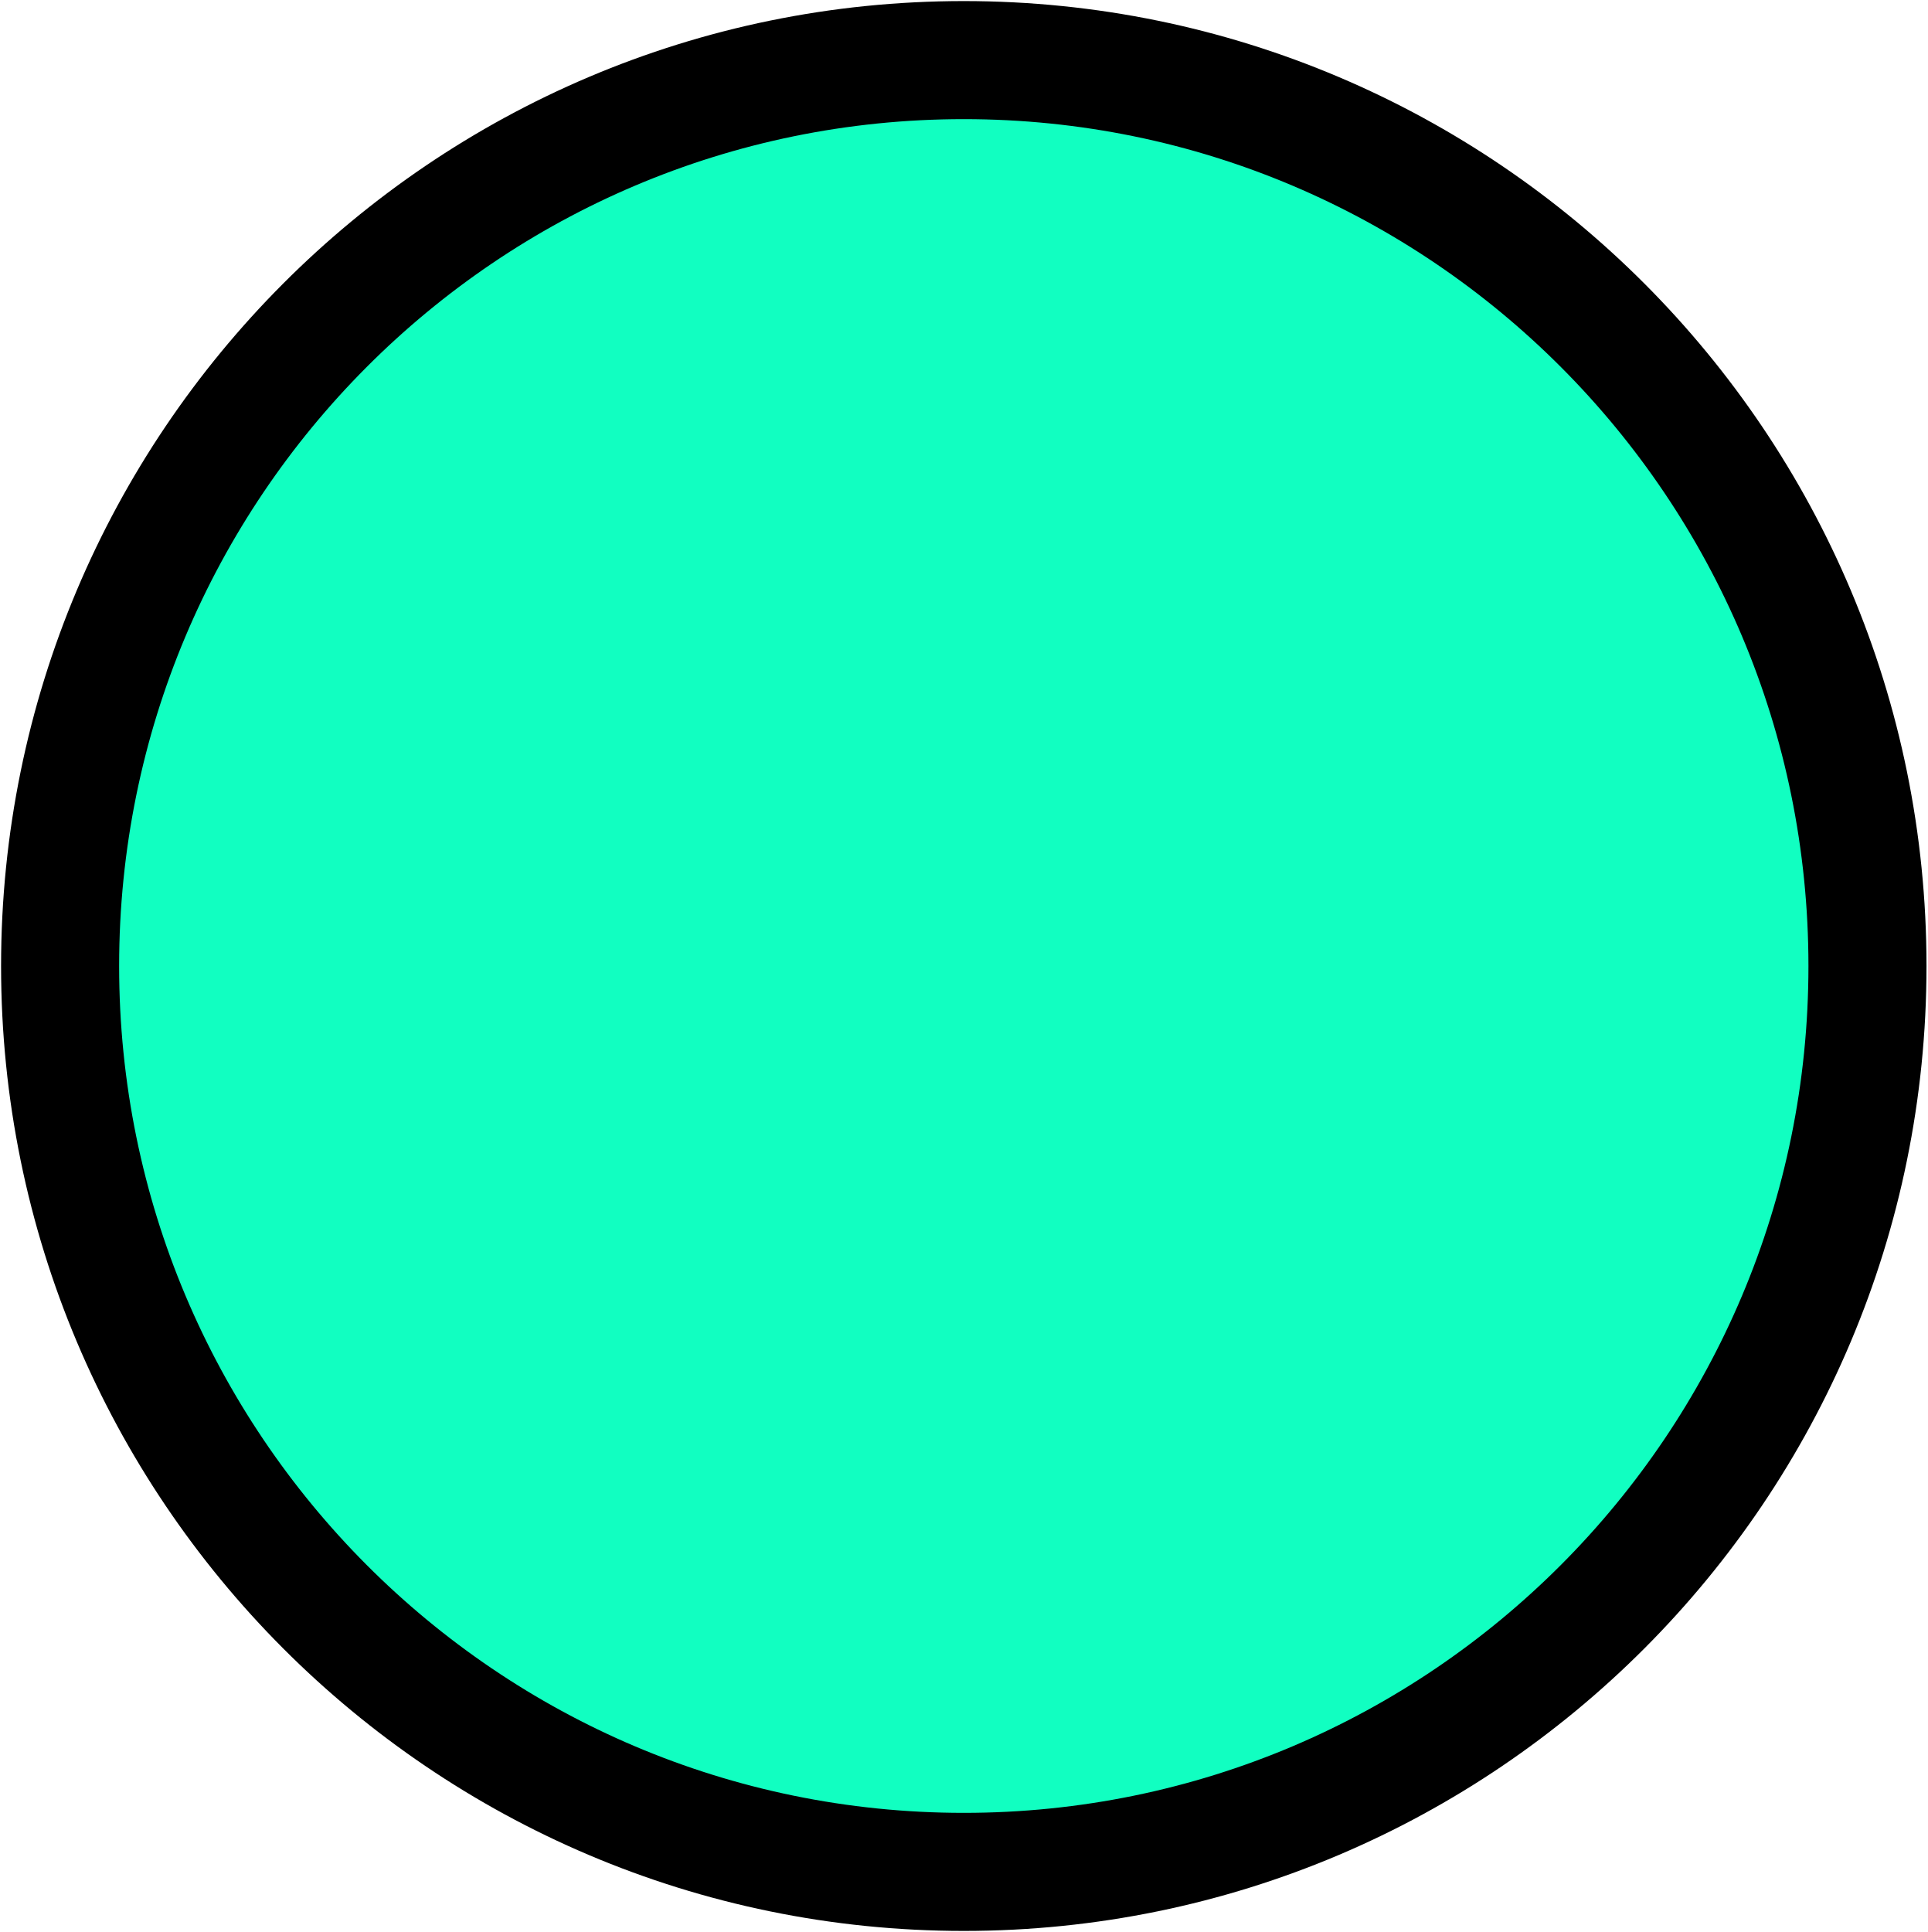
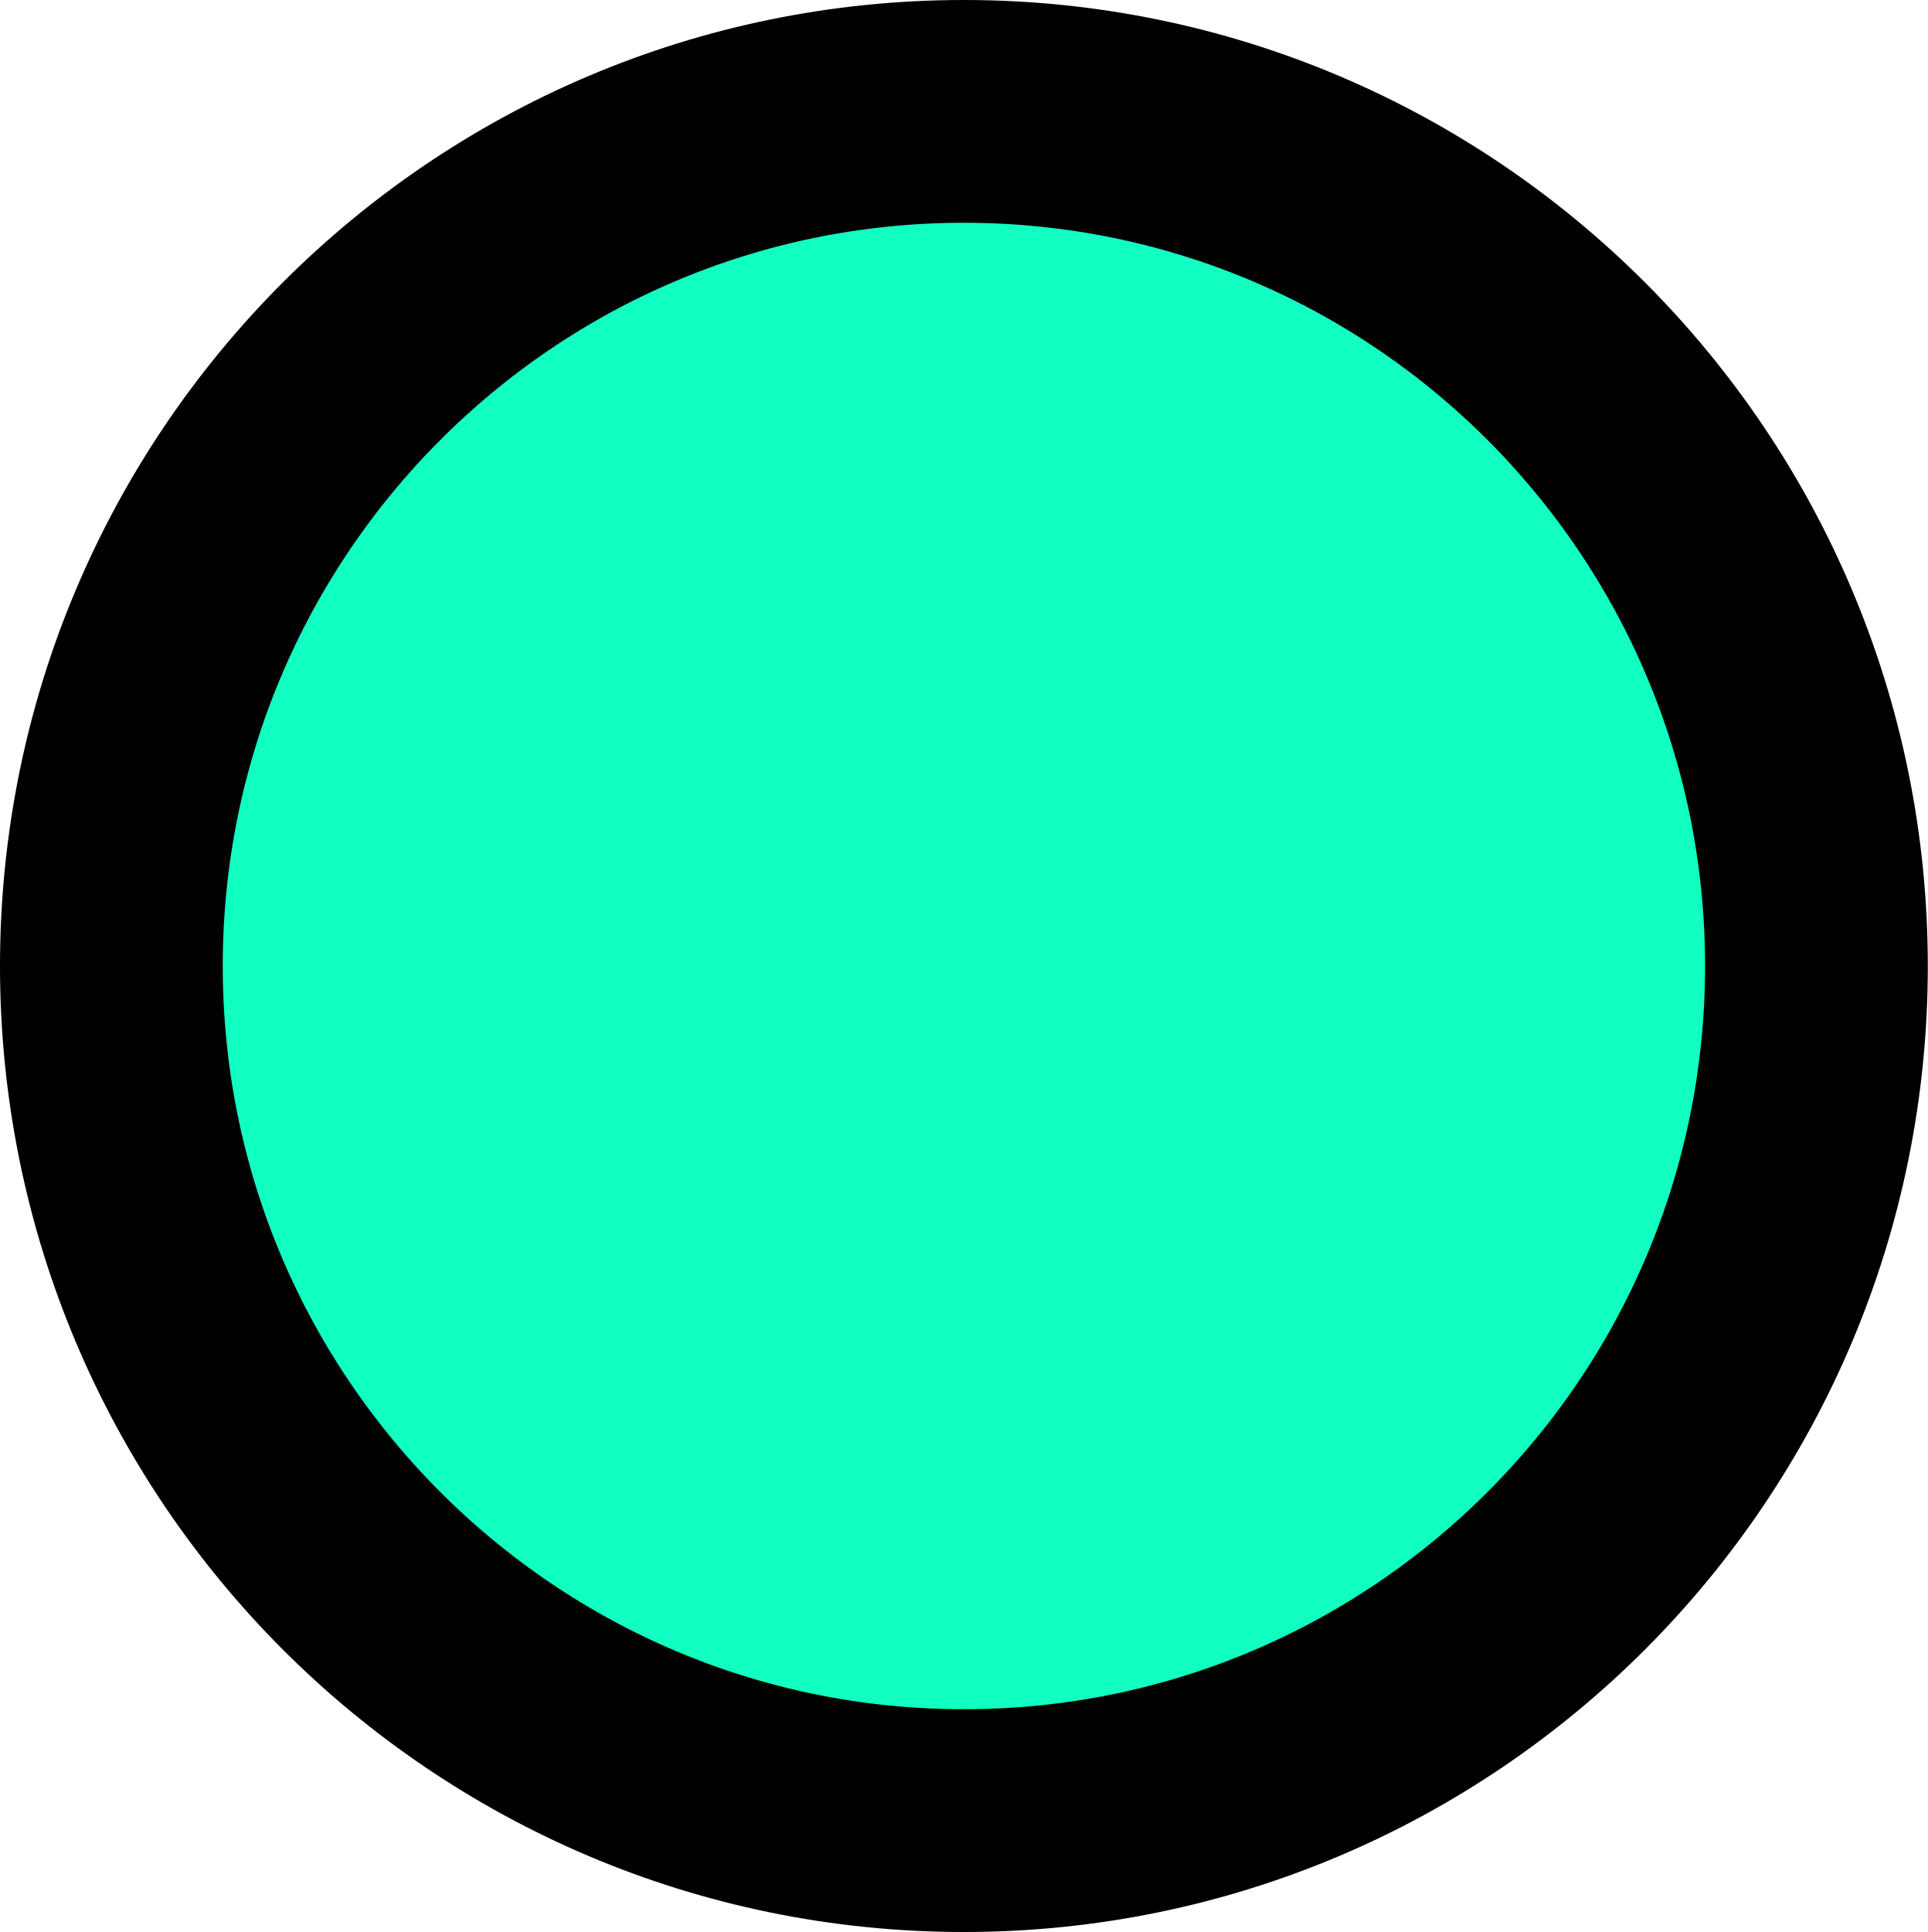
- <svg xmlns="http://www.w3.org/2000/svg" width="449" height="450" xml:space="preserve" overflow="hidden">
+ <svg xmlns="http://www.w3.org/2000/svg" width="476" height="477" xml:space="preserve" overflow="hidden">
  <defs>
    <clipPath id="clip0">
-       <rect x="1538" y="1570" width="449" height="450" />
+       <rect x="1525" y="1557" width="476" height="477" />
    </clipPath>
-     <radialGradient cx="583277" cy="584662" r="825858" fx="0" fy="0" gradientUnits="userSpaceOnUse" spreadMethod="pad" id="fill1" gradientTransform="matrix(0.000360892 0 0 0.000360892 1552 1584)">
+     <radialGradient cx="583277" cy="584662" r="825858" fx="0" fy="0" gradientUnits="userSpaceOnUse" spreadMethod="pad" id="fill1" gradientTransform="matrix(0.000360892 0 0 0.000360892 1552.5 1584.5)">
      <stop offset="0" stop-color="#D5FFF2" />
      <stop offset="0.005" stop-color="#D4FFF1" />
      <stop offset="0.01" stop-color="#D4FFF1" />
      <stop offset="0.015" stop-color="#D4FFF1" />
      <stop offset="0.021" stop-color="#D4FFF1" />
      <stop offset="0.026" stop-color="#D4FFF1" />
      <stop offset="0.031" stop-color="#D4FFF1" />
      <stop offset="0.036" stop-color="#D4FFF1" />
      <stop offset="0.041" stop-color="#D4FFF1" />
      <stop offset="0.046" stop-color="#D4FFF1" />
      <stop offset="0.051" stop-color="#D4FFF1" />
      <stop offset="0.056" stop-color="#D4FFF1" />
      <stop offset="0.062" stop-color="#D3FFF1" />
      <stop offset="0.067" stop-color="#D3FFF1" />
      <stop offset="0.072" stop-color="#D3FFF1" />
      <stop offset="0.077" stop-color="#D3FFF1" />
      <stop offset="0.082" stop-color="#D3FFF1" />
      <stop offset="0.087" stop-color="#D2FFF1" />
      <stop offset="0.092" stop-color="#D2FFF1" />
      <stop offset="0.097" stop-color="#D2FFF1" />
      <stop offset="0.103" stop-color="#D2FFF1" />
      <stop offset="0.108" stop-color="#D1FFF1" />
      <stop offset="0.113" stop-color="#D1FFF1" />
      <stop offset="0.118" stop-color="#D1FFF1" />
      <stop offset="0.123" stop-color="#D1FFF1" />
      <stop offset="0.128" stop-color="#D0FFF0" />
      <stop offset="0.133" stop-color="#D0FFF0" />
      <stop offset="0.138" stop-color="#D0FFF0" />
      <stop offset="0.144" stop-color="#CFFFF0" />
      <stop offset="0.149" stop-color="#CFFFF0" />
      <stop offset="0.154" stop-color="#CFFFF0" />
      <stop offset="0.159" stop-color="#CEFFF0" />
      <stop offset="0.164" stop-color="#CEFFF0" />
      <stop offset="0.169" stop-color="#CDFFF0" />
      <stop offset="0.174" stop-color="#CDFFF0" />
      <stop offset="0.179" stop-color="#CDFFF0" />
      <stop offset="0.185" stop-color="#CCFFEF" />
      <stop offset="0.19" stop-color="#CCFFEF" />
      <stop offset="0.195" stop-color="#CBFFEF" />
      <stop offset="0.2" stop-color="#CBFFEF" />
      <stop offset="0.205" stop-color="#CAFFEF" />
      <stop offset="0.21" stop-color="#CAFFEF" />
      <stop offset="0.215" stop-color="#C9FFEF" />
      <stop offset="0.221" stop-color="#C9FFEF" />
      <stop offset="0.226" stop-color="#C8FFEE" />
      <stop offset="0.231" stop-color="#C8FFEE" />
      <stop offset="0.236" stop-color="#C7FFEE" />
      <stop offset="0.241" stop-color="#C7FFEE" />
      <stop offset="0.246" stop-color="#C6FFEE" />
      <stop offset="0.251" stop-color="#C6FFEE" />
      <stop offset="0.256" stop-color="#C5FFEE" />
      <stop offset="0.262" stop-color="#C5FFEE" />
      <stop offset="0.267" stop-color="#C4FFED" />
      <stop offset="0.272" stop-color="#C3FFED" />
      <stop offset="0.277" stop-color="#C3FFED" />
      <stop offset="0.282" stop-color="#C2FFED" />
      <stop offset="0.287" stop-color="#C2FFED" />
      <stop offset="0.292" stop-color="#C1FFED" />
      <stop offset="0.297" stop-color="#C0FFEC" />
      <stop offset="0.303" stop-color="#C0FFEC" />
      <stop offset="0.308" stop-color="#BFFFEC" />
      <stop offset="0.313" stop-color="#BEFFEC" />
      <stop offset="0.318" stop-color="#BEFFEC" />
      <stop offset="0.323" stop-color="#BDFFEC" />
      <stop offset="0.328" stop-color="#BCFFEB" />
      <stop offset="0.333" stop-color="#BCFFEB" />
      <stop offset="0.338" stop-color="#BBFFEB" />
      <stop offset="0.344" stop-color="#BAFFEB" />
      <stop offset="0.349" stop-color="#B9FFEB" />
      <stop offset="0.354" stop-color="#B9FFEB" />
      <stop offset="0.359" stop-color="#B8FFEA" />
      <stop offset="0.364" stop-color="#B7FFEA" />
      <stop offset="0.369" stop-color="#B6FFEA" />
      <stop offset="0.374" stop-color="#B5FFEA" />
      <stop offset="0.379" stop-color="#B5FFEA" />
      <stop offset="0.385" stop-color="#B4FFE9" />
      <stop offset="0.39" stop-color="#B3FFE9" />
      <stop offset="0.395" stop-color="#B2FFE9" />
      <stop offset="0.4" stop-color="#B1FFE9" />
      <stop offset="0.405" stop-color="#B0FFE8" />
      <stop offset="0.41" stop-color="#B0FFE8" />
      <stop offset="0.415" stop-color="#AFFFE8" />
      <stop offset="0.421" stop-color="#AEFFE8" />
      <stop offset="0.426" stop-color="#ADFFE8" />
      <stop offset="0.431" stop-color="#ACFFE7" />
      <stop offset="0.436" stop-color="#ABFFE7" />
      <stop offset="0.441" stop-color="#AAFFE7" />
      <stop offset="0.446" stop-color="#A9FFE7" />
      <stop offset="0.451" stop-color="#A8FFE6" />
      <stop offset="0.456" stop-color="#A7FFE6" />
      <stop offset="0.462" stop-color="#A7FFE6" />
      <stop offset="0.467" stop-color="#A6FFE6" />
      <stop offset="0.472" stop-color="#A5FFE6" />
      <stop offset="0.477" stop-color="#A4FFE5" />
      <stop offset="0.482" stop-color="#A3FFE5" />
      <stop offset="0.487" stop-color="#A2FFE5" />
      <stop offset="0.492" stop-color="#A1FFE5" />
      <stop offset="0.497" stop-color="#A0FFE4" />
      <stop offset="0.503" stop-color="#9FFFE4" />
      <stop offset="0.508" stop-color="#9EFFE4" />
      <stop offset="0.513" stop-color="#9CFFE3" />
      <stop offset="0.518" stop-color="#9BFFE3" />
      <stop offset="0.523" stop-color="#9AFFE3" />
      <stop offset="0.528" stop-color="#99FFE3" />
      <stop offset="0.533" stop-color="#98FFE2" />
      <stop offset="0.538" stop-color="#97FFE2" />
      <stop offset="0.544" stop-color="#96FFE2" />
      <stop offset="0.549" stop-color="#95FFE2" />
      <stop offset="0.554" stop-color="#94FFE1" />
      <stop offset="0.559" stop-color="#93FFE1" />
      <stop offset="0.564" stop-color="#92FFE1" />
      <stop offset="0.569" stop-color="#90FFE0" />
      <stop offset="0.574" stop-color="#8FFFE0" />
      <stop offset="0.579" stop-color="#8EFFE0" />
      <stop offset="0.585" stop-color="#8DFFE0" />
      <stop offset="0.59" stop-color="#8CFFDF" />
      <stop offset="0.595" stop-color="#8AFFDF" />
      <stop offset="0.6" stop-color="#89FFDF" />
      <stop offset="0.605" stop-color="#88FFDE" />
      <stop offset="0.61" stop-color="#87FFDE" />
      <stop offset="0.615" stop-color="#86FFDE" />
      <stop offset="0.621" stop-color="#84FFDD" />
      <stop offset="0.626" stop-color="#83FFDD" />
      <stop offset="0.631" stop-color="#82FFDD" />
      <stop offset="0.636" stop-color="#81FFDD" />
      <stop offset="0.641" stop-color="#7FFFDC" />
      <stop offset="0.646" stop-color="#7EFFDC" />
      <stop offset="0.651" stop-color="#7DFFDC" />
      <stop offset="0.656" stop-color="#7BFFDB" />
      <stop offset="0.662" stop-color="#7AFFDB" />
      <stop offset="0.667" stop-color="#79FFDB" />
      <stop offset="0.672" stop-color="#78FFDA" />
      <stop offset="0.677" stop-color="#76FFDA" />
      <stop offset="0.682" stop-color="#75FFDA" />
      <stop offset="0.687" stop-color="#74FFD9" />
      <stop offset="0.692" stop-color="#72FFD9" />
      <stop offset="0.697" stop-color="#71FFD9" />
      <stop offset="0.703" stop-color="#6FFFD8" />
      <stop offset="0.708" stop-color="#6EFFD8" />
      <stop offset="0.713" stop-color="#6DFFD8" />
      <stop offset="0.718" stop-color="#6BFFD7" />
      <stop offset="0.723" stop-color="#6AFFD7" />
      <stop offset="0.728" stop-color="#68FFD6" />
      <stop offset="0.733" stop-color="#67FFD6" />
      <stop offset="0.738" stop-color="#65FFD6" />
      <stop offset="0.744" stop-color="#64FFD5" />
      <stop offset="0.749" stop-color="#63FFD5" />
      <stop offset="0.754" stop-color="#61FFD5" />
      <stop offset="0.759" stop-color="#60FFD4" />
      <stop offset="0.764" stop-color="#5EFFD4" />
      <stop offset="0.769" stop-color="#5DFFD4" />
      <stop offset="0.774" stop-color="#5BFFD3" />
      <stop offset="0.779" stop-color="#5AFFD3" />
      <stop offset="0.785" stop-color="#58FFD2" />
      <stop offset="0.79" stop-color="#57FFD2" />
      <stop offset="0.795" stop-color="#55FFD2" />
      <stop offset="0.8" stop-color="#54FFD1" />
      <stop offset="0.805" stop-color="#52FFD1" />
      <stop offset="0.81" stop-color="#50FFD0" />
      <stop offset="0.815" stop-color="#4FFFD0" />
      <stop offset="0.821" stop-color="#4DFFD0" />
      <stop offset="0.826" stop-color="#4CFFCF" />
      <stop offset="0.831" stop-color="#4AFFCF" />
      <stop offset="0.836" stop-color="#48FFCE" />
      <stop offset="0.841" stop-color="#47FFCE" />
      <stop offset="0.846" stop-color="#45FFCE" />
      <stop offset="0.851" stop-color="#44FFCD" />
      <stop offset="0.856" stop-color="#42FFCD" />
      <stop offset="0.862" stop-color="#40FFCC" />
      <stop offset="0.867" stop-color="#3FFFCC" />
      <stop offset="0.872" stop-color="#3DFFCC" />
      <stop offset="0.877" stop-color="#3BFFCB" />
      <stop offset="0.882" stop-color="#3AFFCB" />
      <stop offset="0.887" stop-color="#38FFCA" />
      <stop offset="0.892" stop-color="#36FFCA" />
      <stop offset="0.897" stop-color="#34FFC9" />
      <stop offset="0.903" stop-color="#33FFC9" />
      <stop offset="0.908" stop-color="#31FFC9" />
      <stop offset="0.913" stop-color="#2FFFC8" />
      <stop offset="0.918" stop-color="#2EFFC8" />
      <stop offset="0.923" stop-color="#2CFFC7" />
      <stop offset="0.928" stop-color="#2AFFC7" />
      <stop offset="0.933" stop-color="#28FFC6" />
      <stop offset="0.938" stop-color="#27FFC6" />
      <stop offset="0.944" stop-color="#25FFC6" />
      <stop offset="0.949" stop-color="#23FFC5" />
      <stop offset="0.954" stop-color="#21FFC5" />
      <stop offset="0.959" stop-color="#1FFFC4" />
      <stop offset="0.964" stop-color="#1DFFC4" />
      <stop offset="0.969" stop-color="#1CFFC3" />
      <stop offset="0.974" stop-color="#1AFFC3" />
      <stop offset="0.979" stop-color="#18FFC2" />
      <stop offset="0.985" stop-color="#16FFC2" />
      <stop offset="0.99" stop-color="#14FFC1" />
      <stop offset="0.995" stop-color="#12FFC1" />
      <stop offset="1" stop-color="#11FFC1" />
    </radialGradient>
  </defs>
-   <g clip-path="url(#clip0)" transform="translate(-1538 -1570)">
-     <path d="M1552 1795C1552 1678.47 1646.24 1584 1762.5 1584 1878.76 1584 1973 1678.47 1973 1795 1973 1911.53 1878.76 2006 1762.5 2006 1646.24 2006 1552 1911.53 1552 1795Z" stroke="#000000" stroke-width="27.5" stroke-miterlimit="8" fill="url(#fill1)" fill-rule="evenodd" />
+   <g clip-path="url(#clip0)" transform="translate(-1525 -1557)">
+     <path d="M1552.5 1795.5C1552.5 1678.97 1646.74 1584.5 1763 1584.5 1879.26 1584.5 1973.5 1678.97 1973.5 1795.5 1973.5 1912.03 1879.26 2006.5 1763 2006.5 1646.74 2006.5 1552.5 1912.03 1552.5 1795.5Z" stroke="#000000" stroke-width="55" stroke-miterlimit="8" fill="url(#fill1)" fill-rule="evenodd" />
  </g>
</svg>
